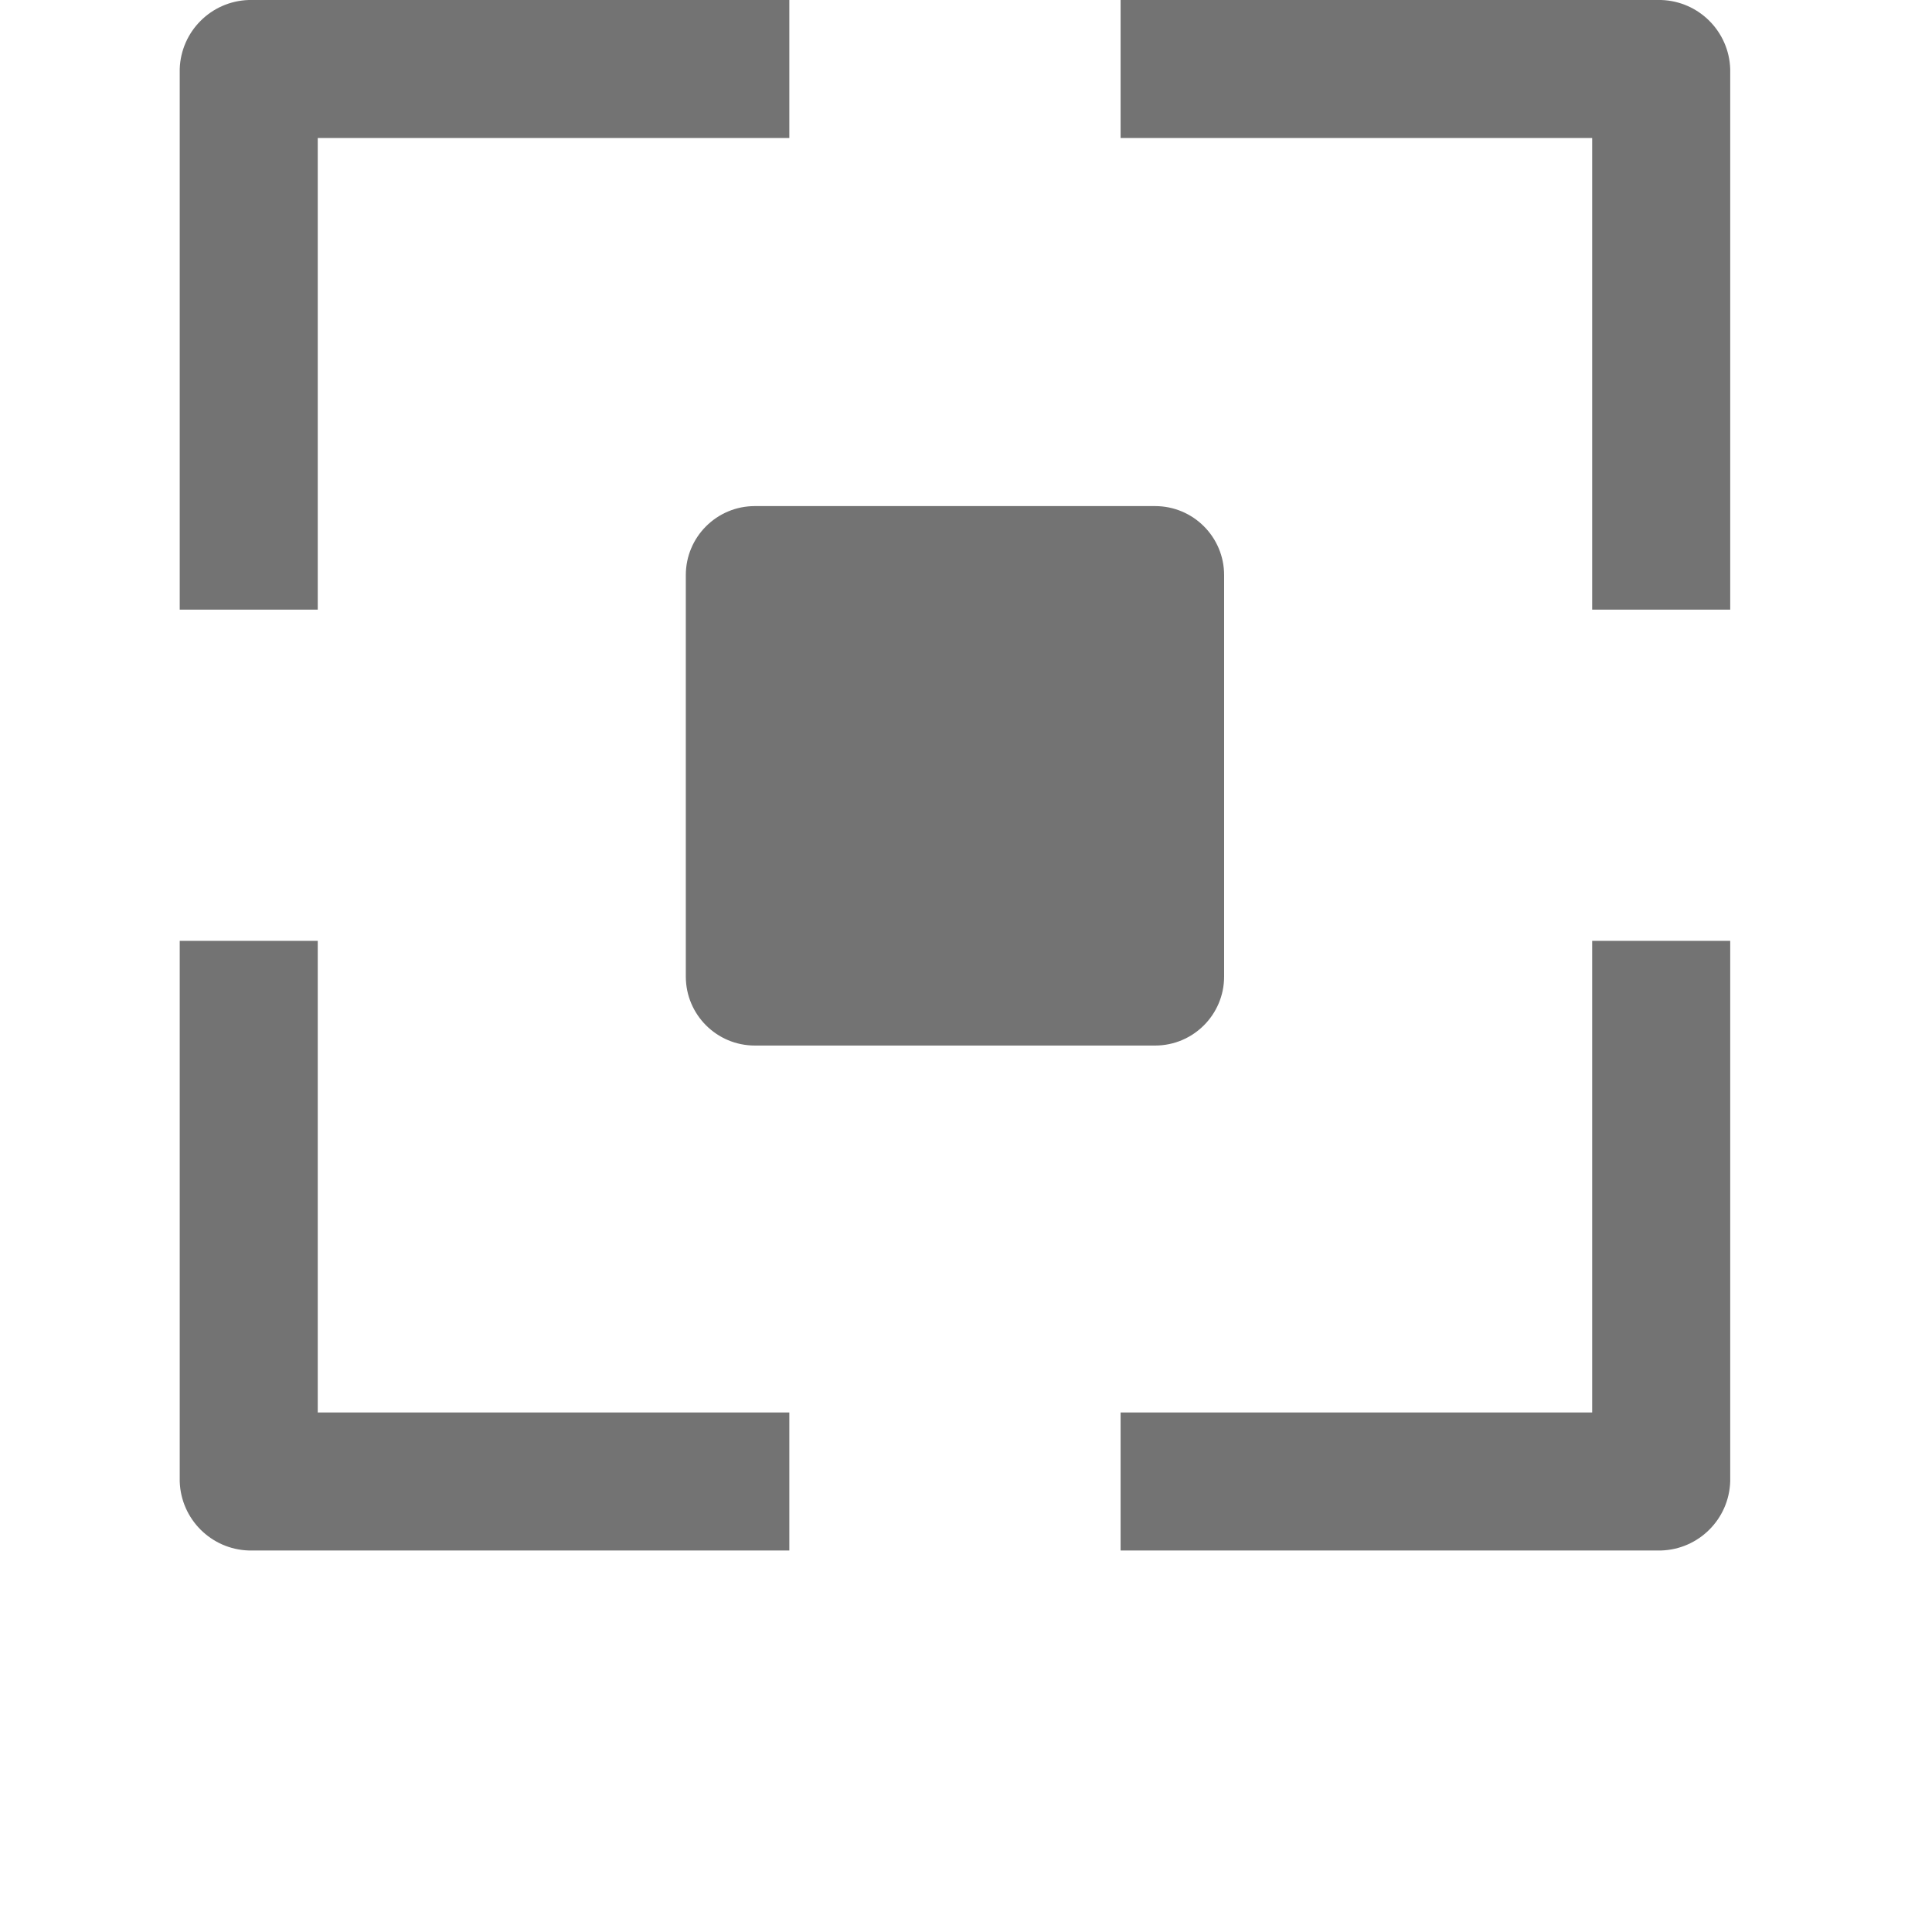
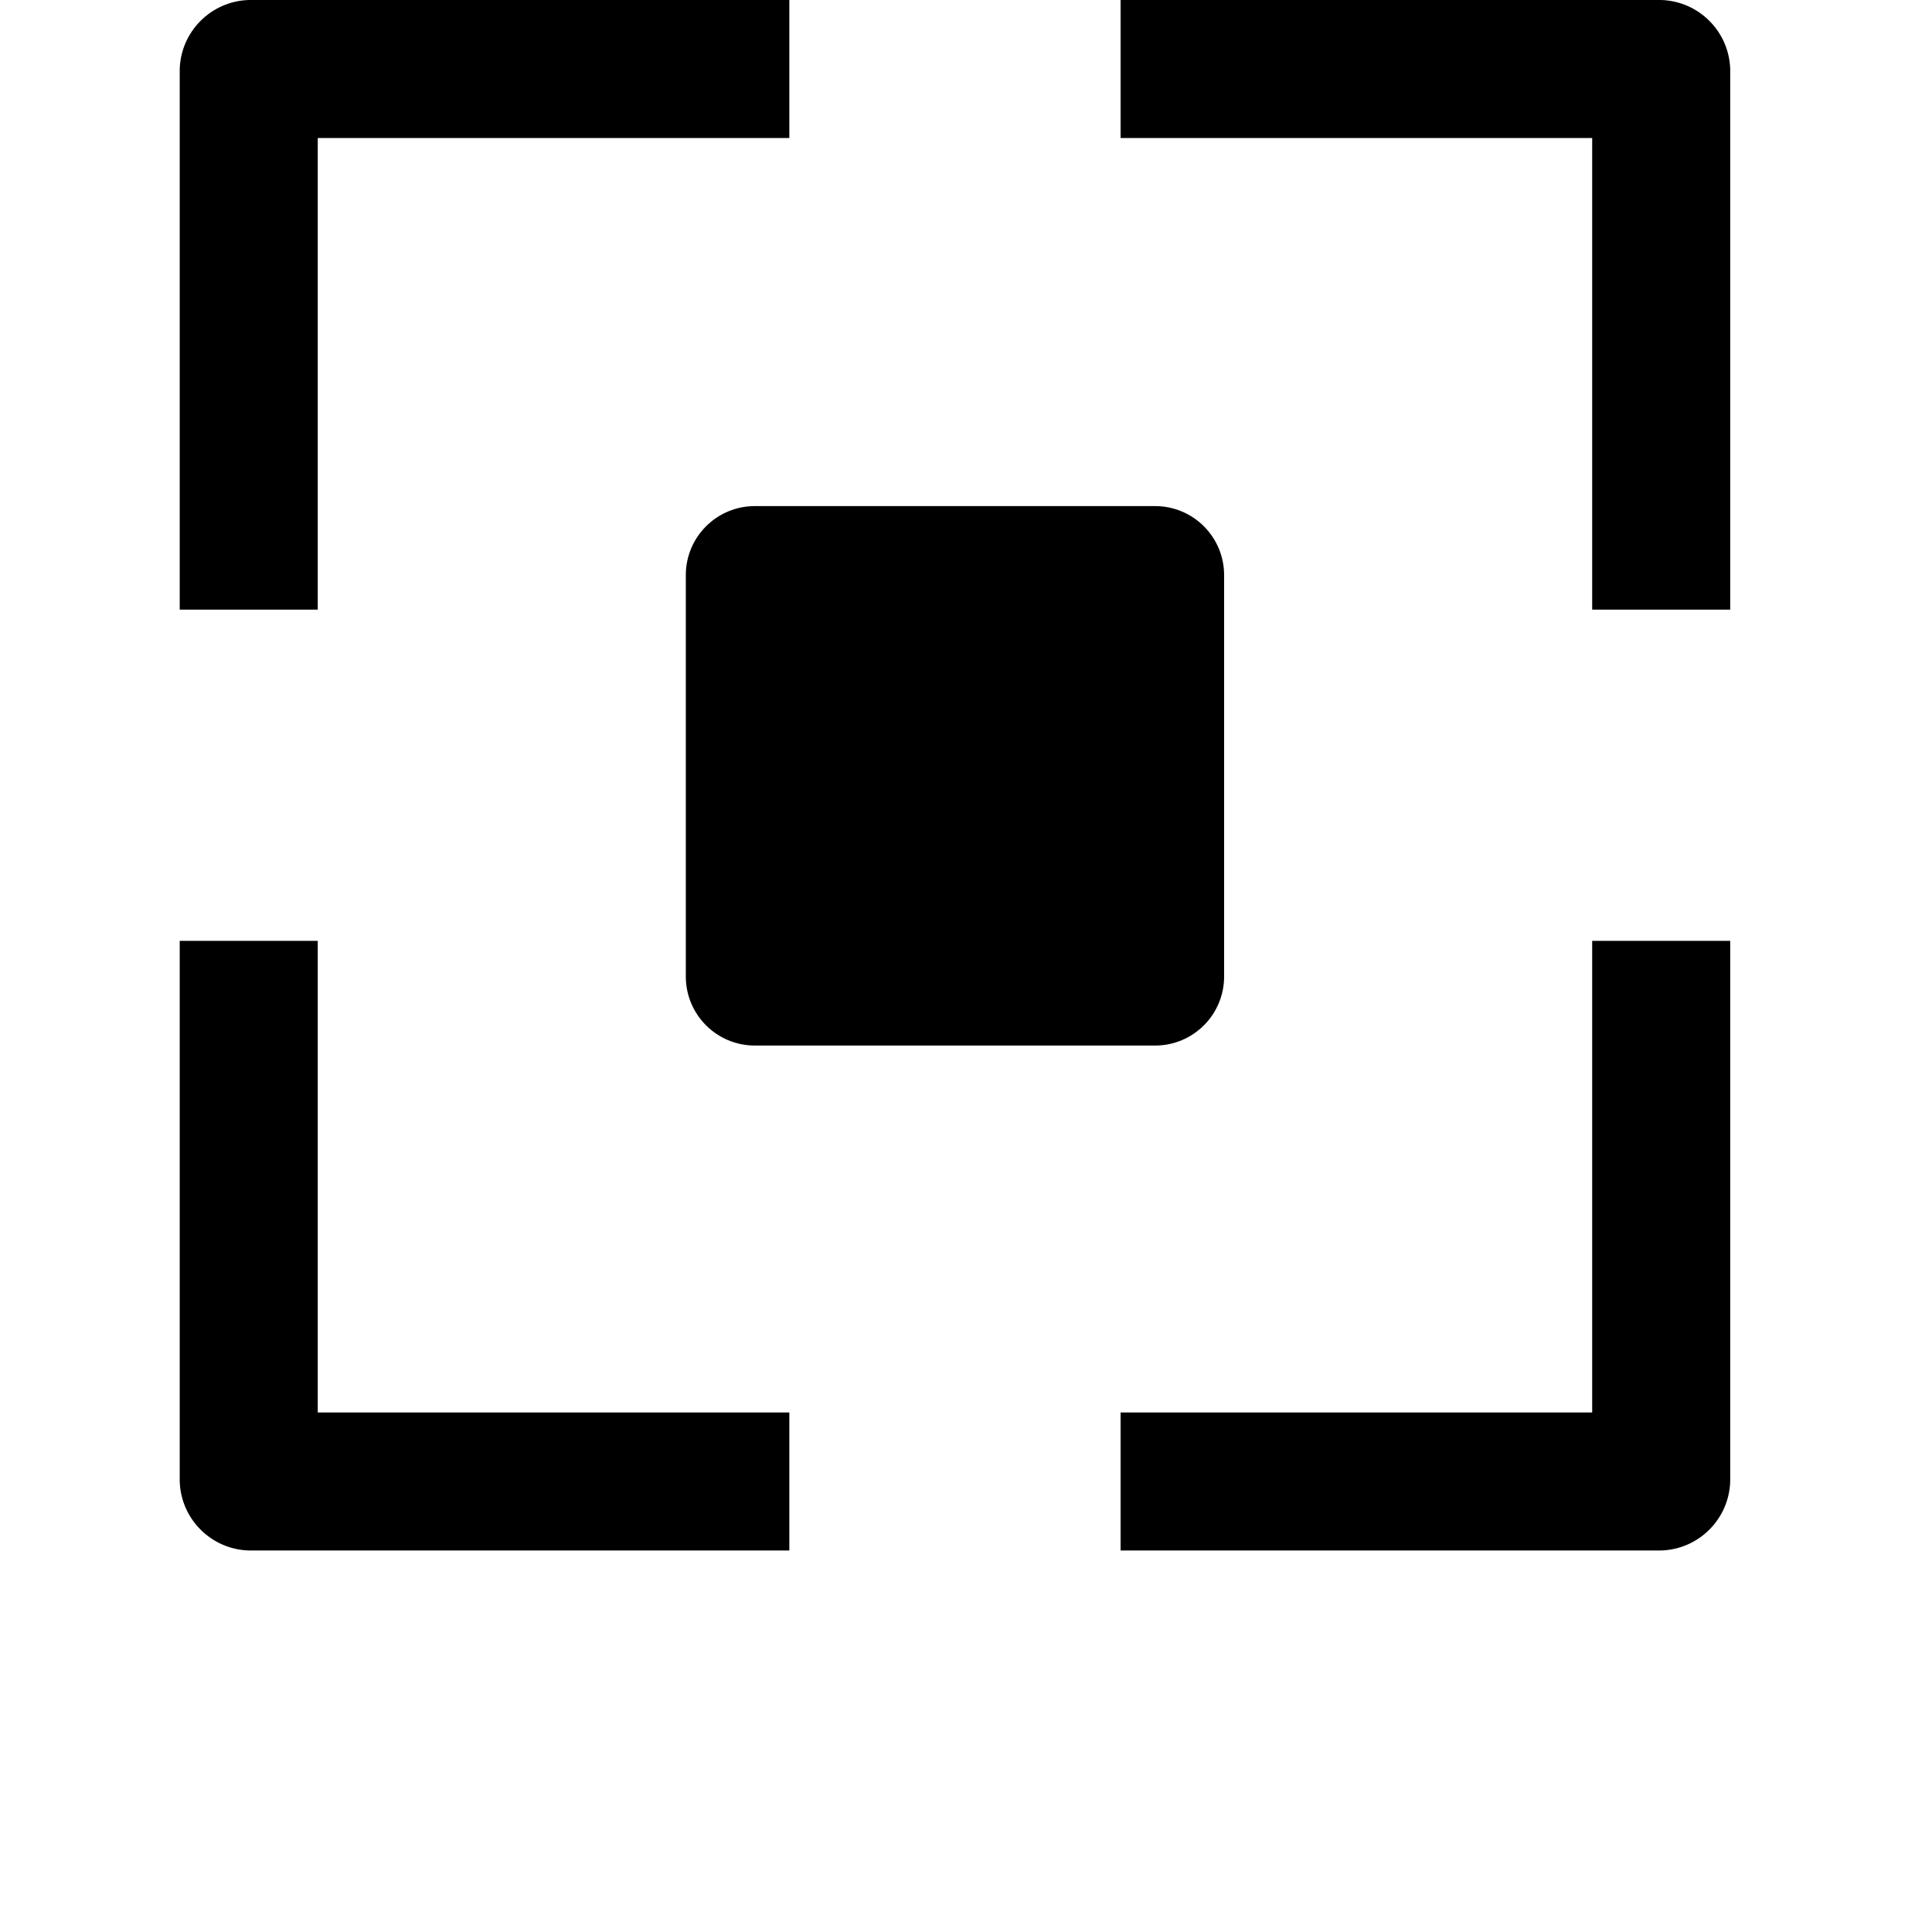
- <svg xmlns="http://www.w3.org/2000/svg" version="1.1" id="Capa_1" fill="#737373" viewBox="-40 -0 430 430" style="enable-background:new 0 0 345.088 345.088;" xml:space="preserve">
+ <svg xmlns="http://www.w3.org/2000/svg" version="1.1" id="Capa_1" fill="currentColor" viewBox="-40 -0 430 430" style="enable-background:new 0 0 345.088 345.088;" xml:space="preserve">
  <g>
    <g>
      <g>
        <path d="M30.72,30.72h104.96V0H15.36C6.99,0.266,0.266,6.99,0,15.36v120.32h30.72V30.72z" />
        <path d="M329.728,0h-120.32v30.72h104.96v104.96h30.72V15.36C344.822,6.99,338.098,0.266,329.728,0z" />
        <path d="M314.368,314.368h-104.96v30.72h120.32c8.37-0.266,15.094-6.99,15.36-15.36v-120.32h-30.72V314.368z" />
        <path d="M30.72,209.408H0v120.32c0.266,8.37,6.99,15.094,15.36,15.36h120.32v-30.72H30.72V209.408z" />
        <path d="M112.64,128v89.344c0,8.483,6.877,15.36,15.36,15.36h89.088c8.483,0,15.36-6.877,15.36-15.36V128 c0-8.483-6.877-15.36-15.36-15.36H128C119.517,112.64,112.64,119.517,112.64,128z" />
      </g>
    </g>
  </g>
</svg>
